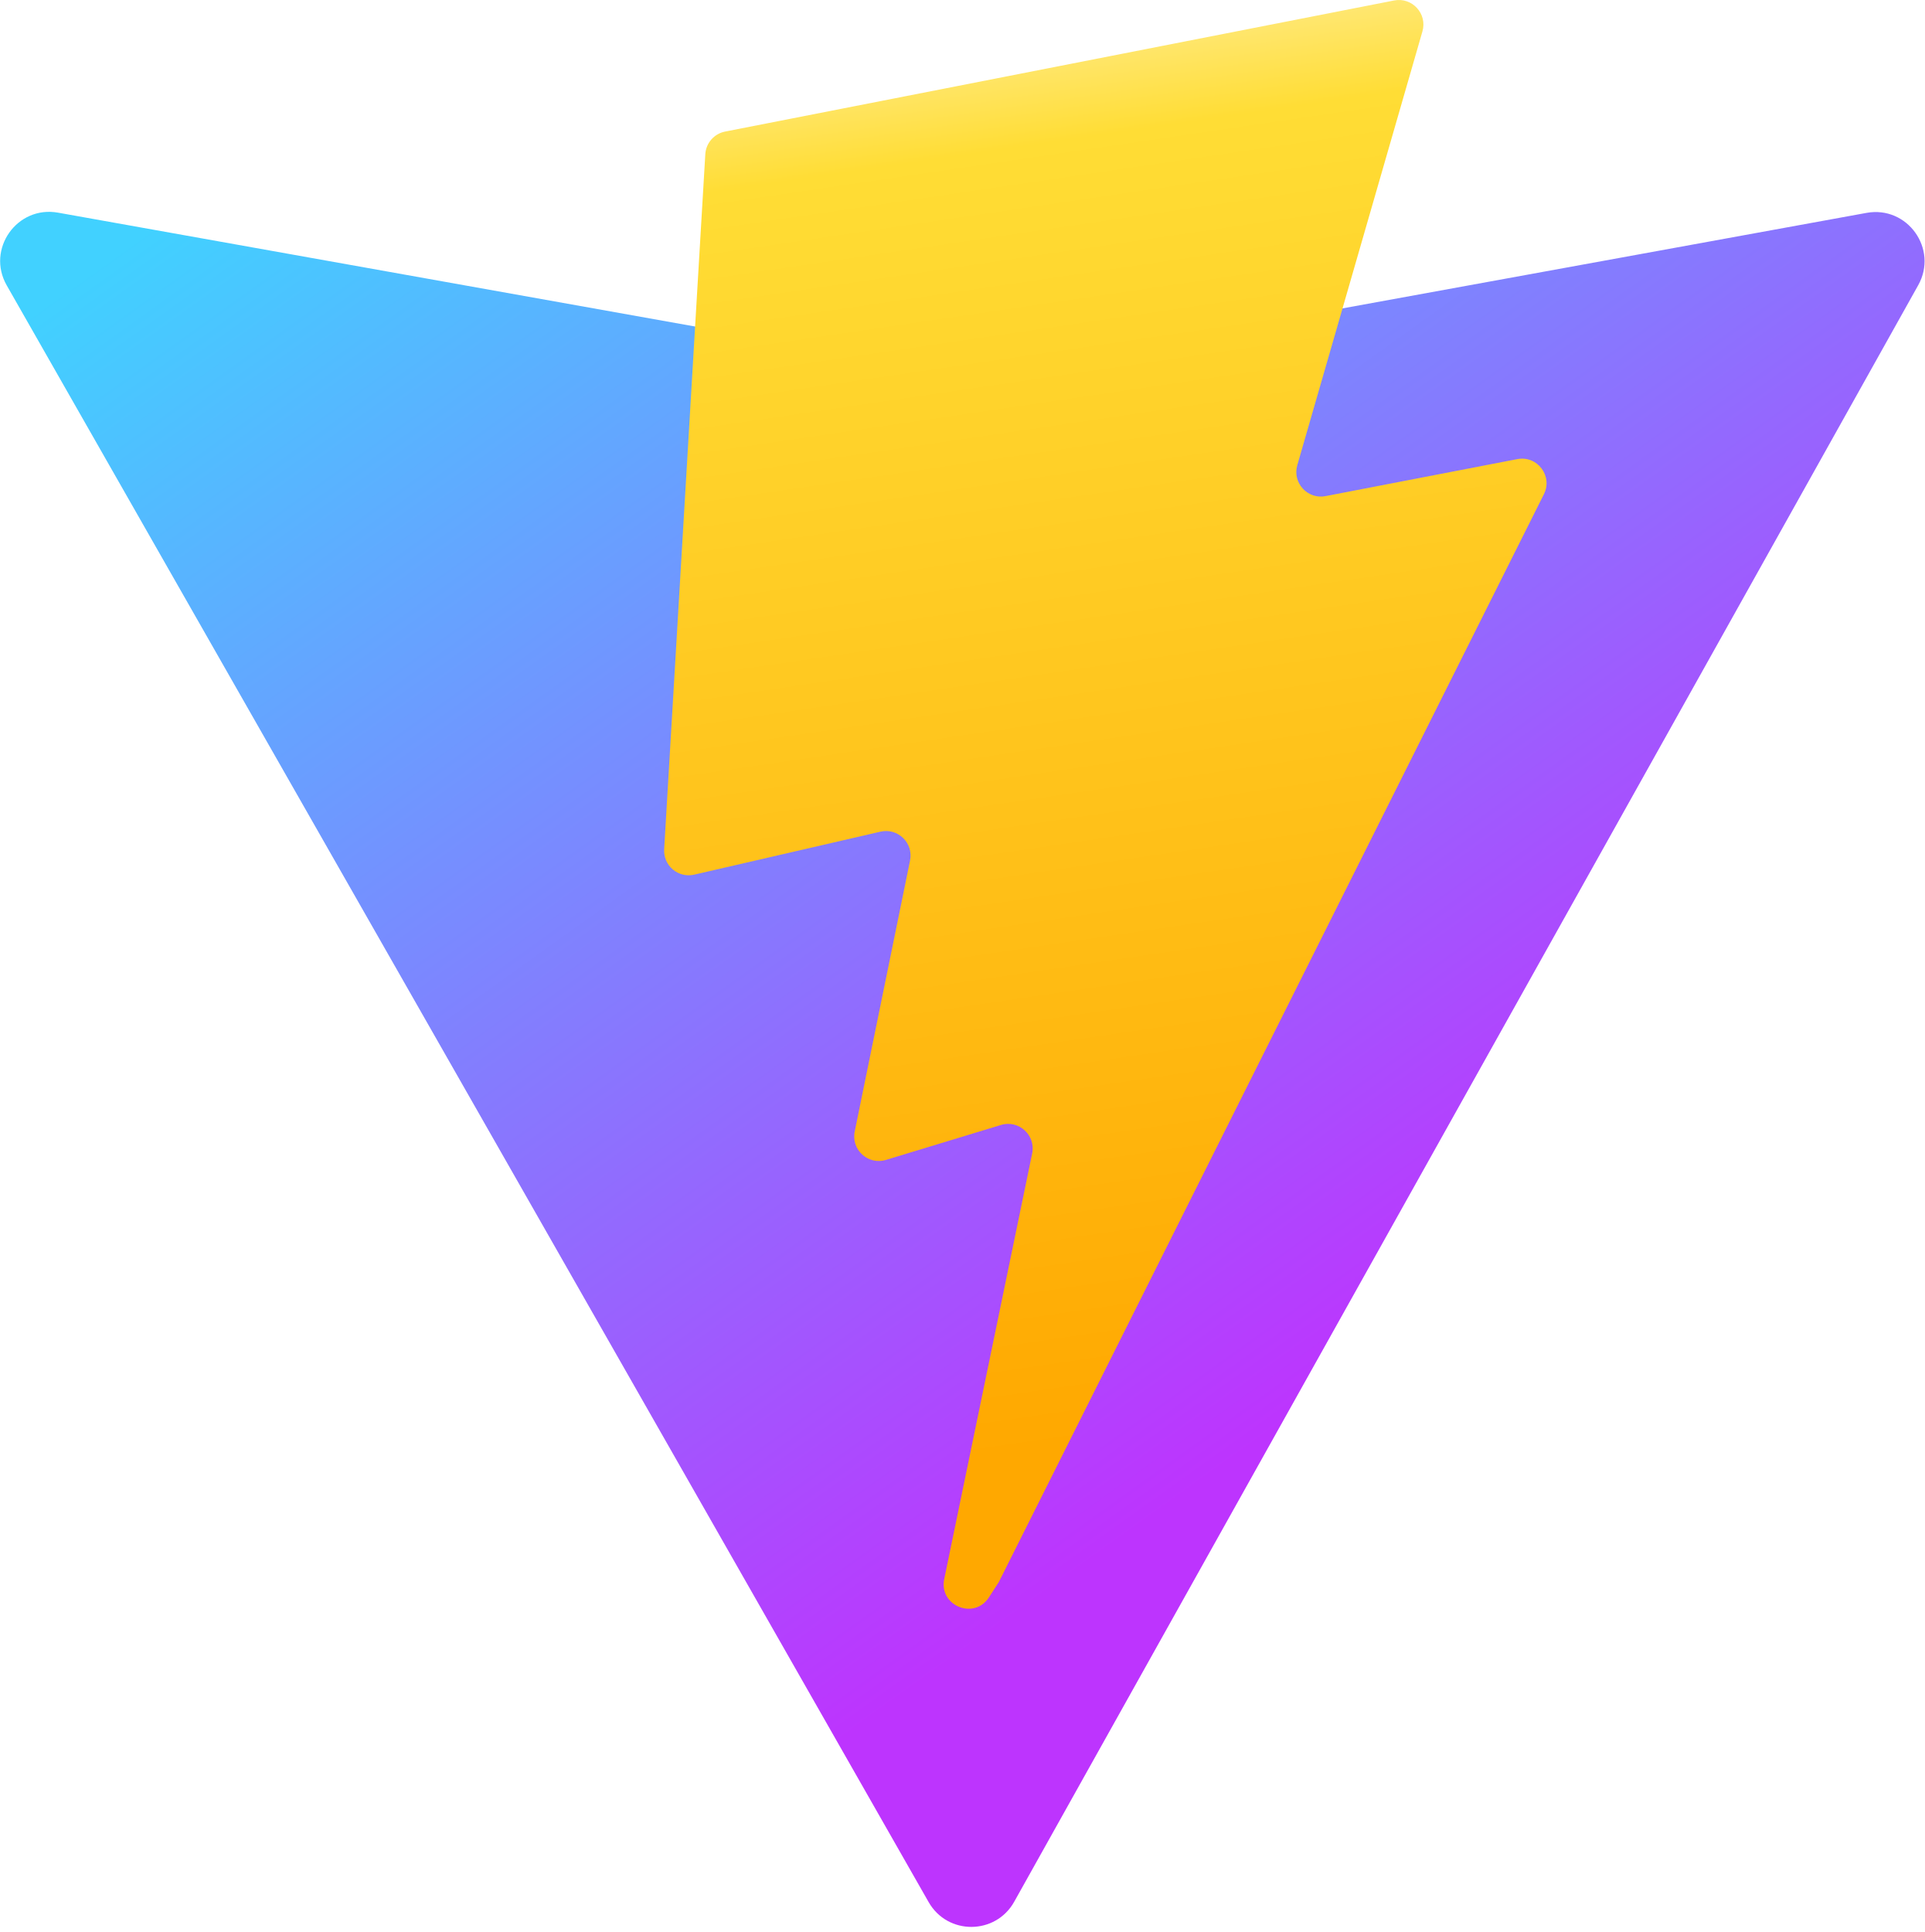
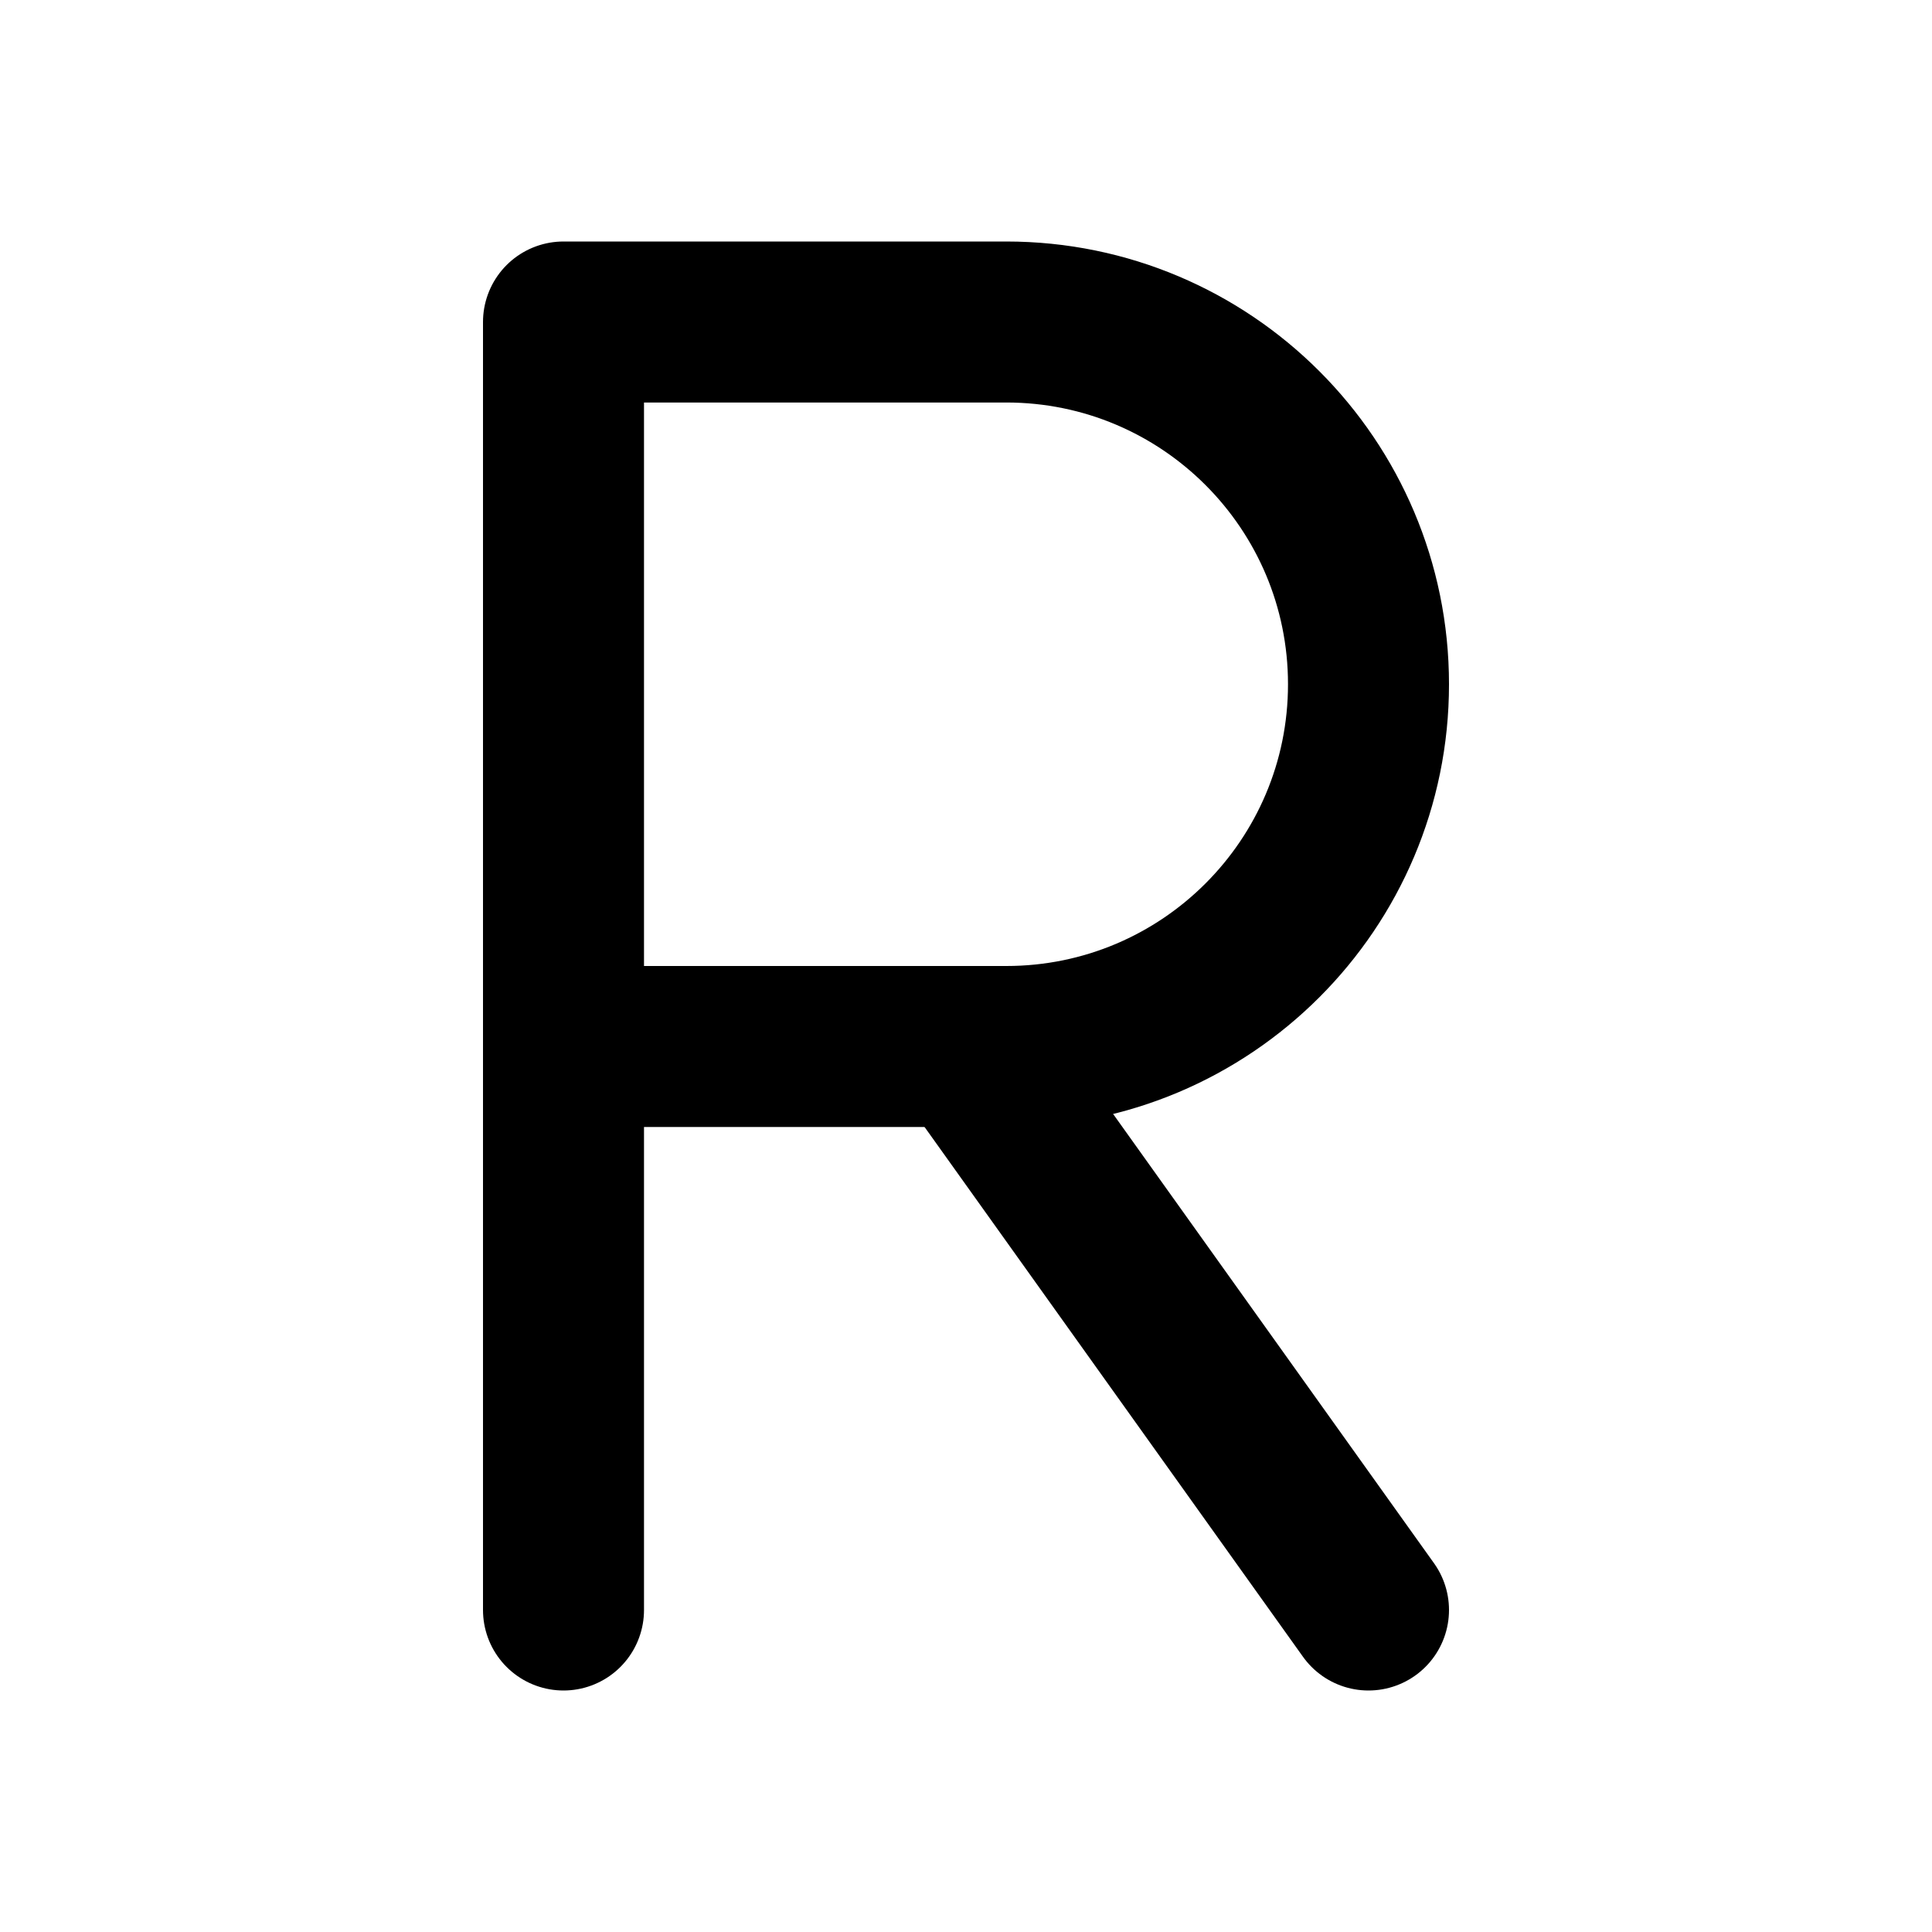
- <svg xmlns="http://www.w3.org/2000/svg" aria-hidden="true" role="img" class="iconify iconify--logos" width="31.88" height="32" preserveAspectRatio="xMidYMid meet" viewBox="0 0 256 257">
-   <defs>
-     <linearGradient id="IconifyId1813088fe1fbc01fb466" x1="-.828%" x2="57.636%" y1="7.652%" y2="78.411%">
-       <stop offset="0%" stop-color="#41D1FF" />
-       <stop offset="100%" stop-color="#BD34FE" />
-     </linearGradient>
-     <linearGradient id="IconifyId1813088fe1fbc01fb467" x1="43.376%" x2="50.316%" y1="2.242%" y2="89.03%">
-       <stop offset="0%" stop-color="#FFEA83" />
-       <stop offset="8.333%" stop-color="#FFDD35" />
-       <stop offset="100%" stop-color="#FFA800" />
-     </linearGradient>
-   </defs>
-   <path fill="url(#IconifyId1813088fe1fbc01fb466)" d="M255.153 37.938L134.897 252.976c-2.483 4.44-8.862 4.466-11.382.048L.875 37.958c-2.746-4.814 1.371-10.646 6.827-9.67l120.385 21.517a6.537 6.537 0 0 0 2.322-.004l117.867-21.483c5.438-.991 9.574 4.796 6.877 9.62Z" />
-   <path fill="url(#IconifyId1813088fe1fbc01fb467)" d="M185.432.063L96.44 17.501a3.268 3.268 0 0 0-2.634 3.014l-5.474 92.456a3.268 3.268 0 0 0 3.997 3.378l24.777-5.718c2.318-.535 4.413 1.507 3.936 3.838l-7.361 36.047c-.495 2.426 1.782 4.5 4.151 3.78l15.304-4.649c2.372-.72 4.652 1.36 4.15 3.788l-11.698 56.621c-.732 3.542 3.979 5.473 5.943 2.437l1.313-2.028l72.516-144.72c1.215-2.423-.88-5.186-3.54-4.672l-25.505 4.922c-2.396.462-4.435-1.77-3.759-4.114l16.646-57.705c.677-2.35-1.37-4.583-3.769-4.113Z" />
+ <svg xmlns="http://www.w3.org/2000/svg" width="24" height="24" viewBox="0 0 24 24" fill="none" stroke="currentColor" stroke-width="2" stroke-linecap="round" stroke-linejoin="round" class="icon icon-tabler icons-tabler-outline icon-tabler-letter-r">
+   <path stroke="none" d="M0 0h24v24H0z" fill="none" />
+   <path d="M7 20v-16h5.5a4 4 0 0 1 0 9h-5.5" />
+   <path d="M12 13l5 7" />
</svg>
